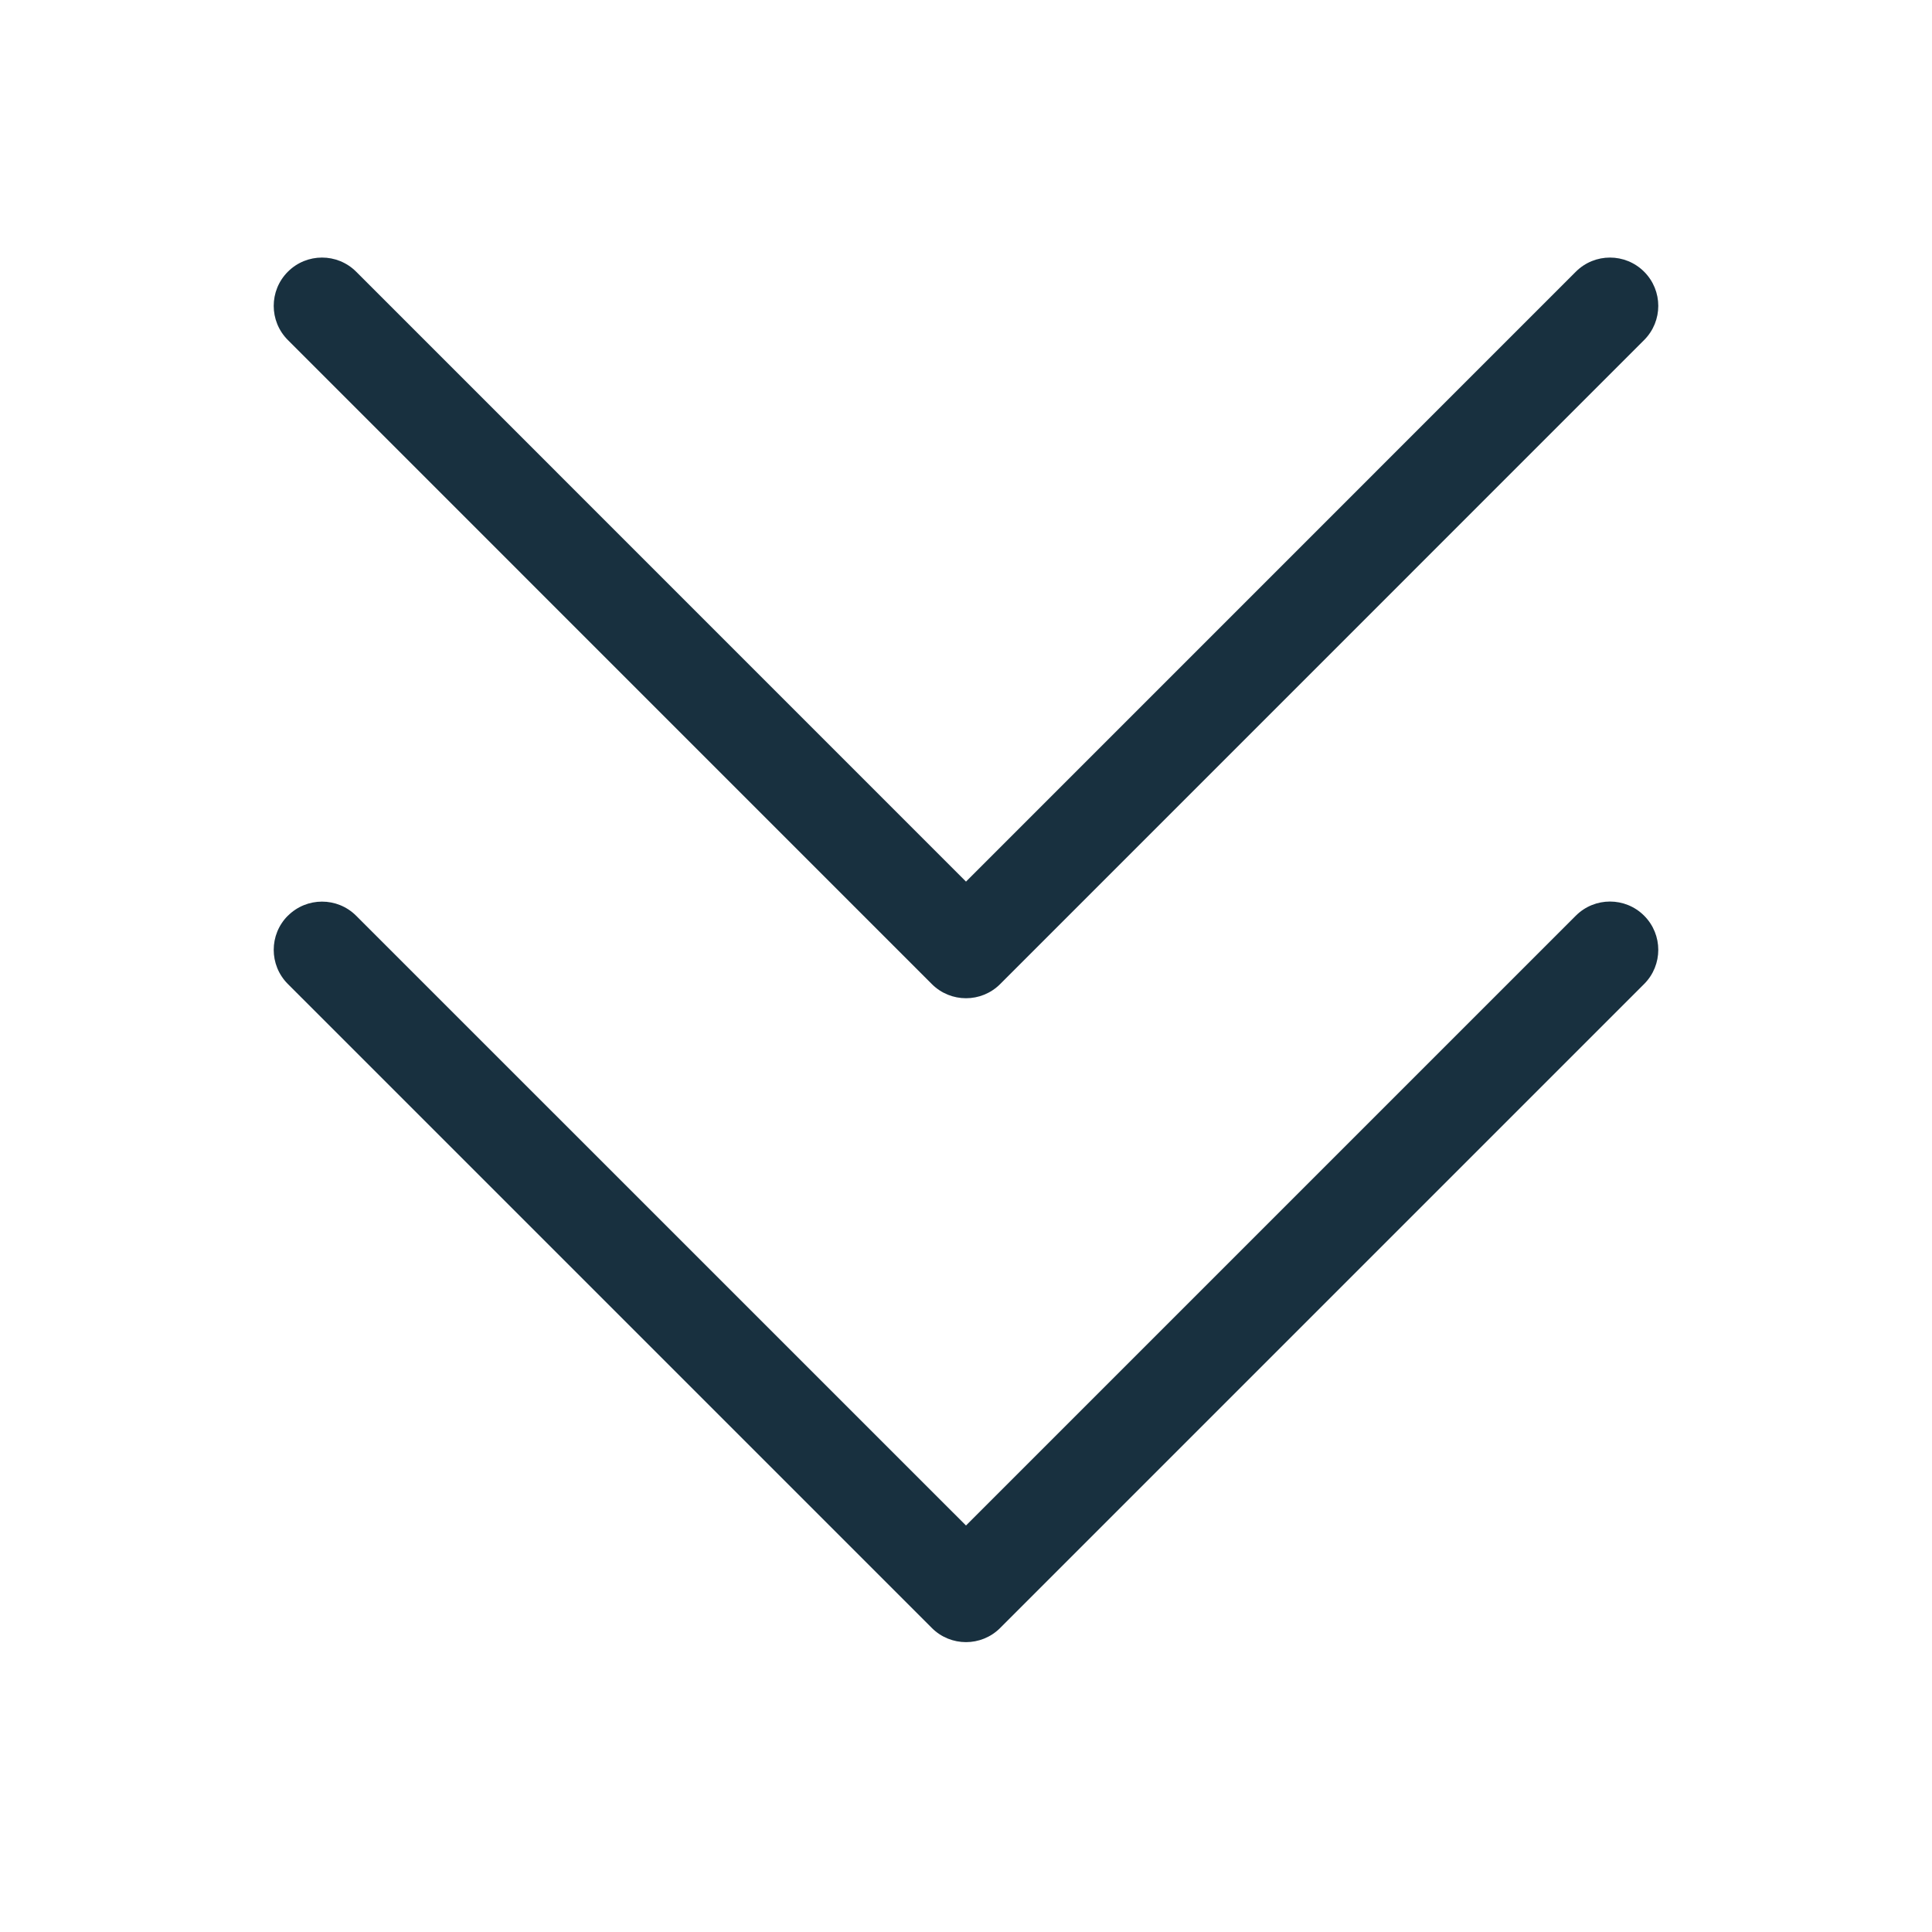
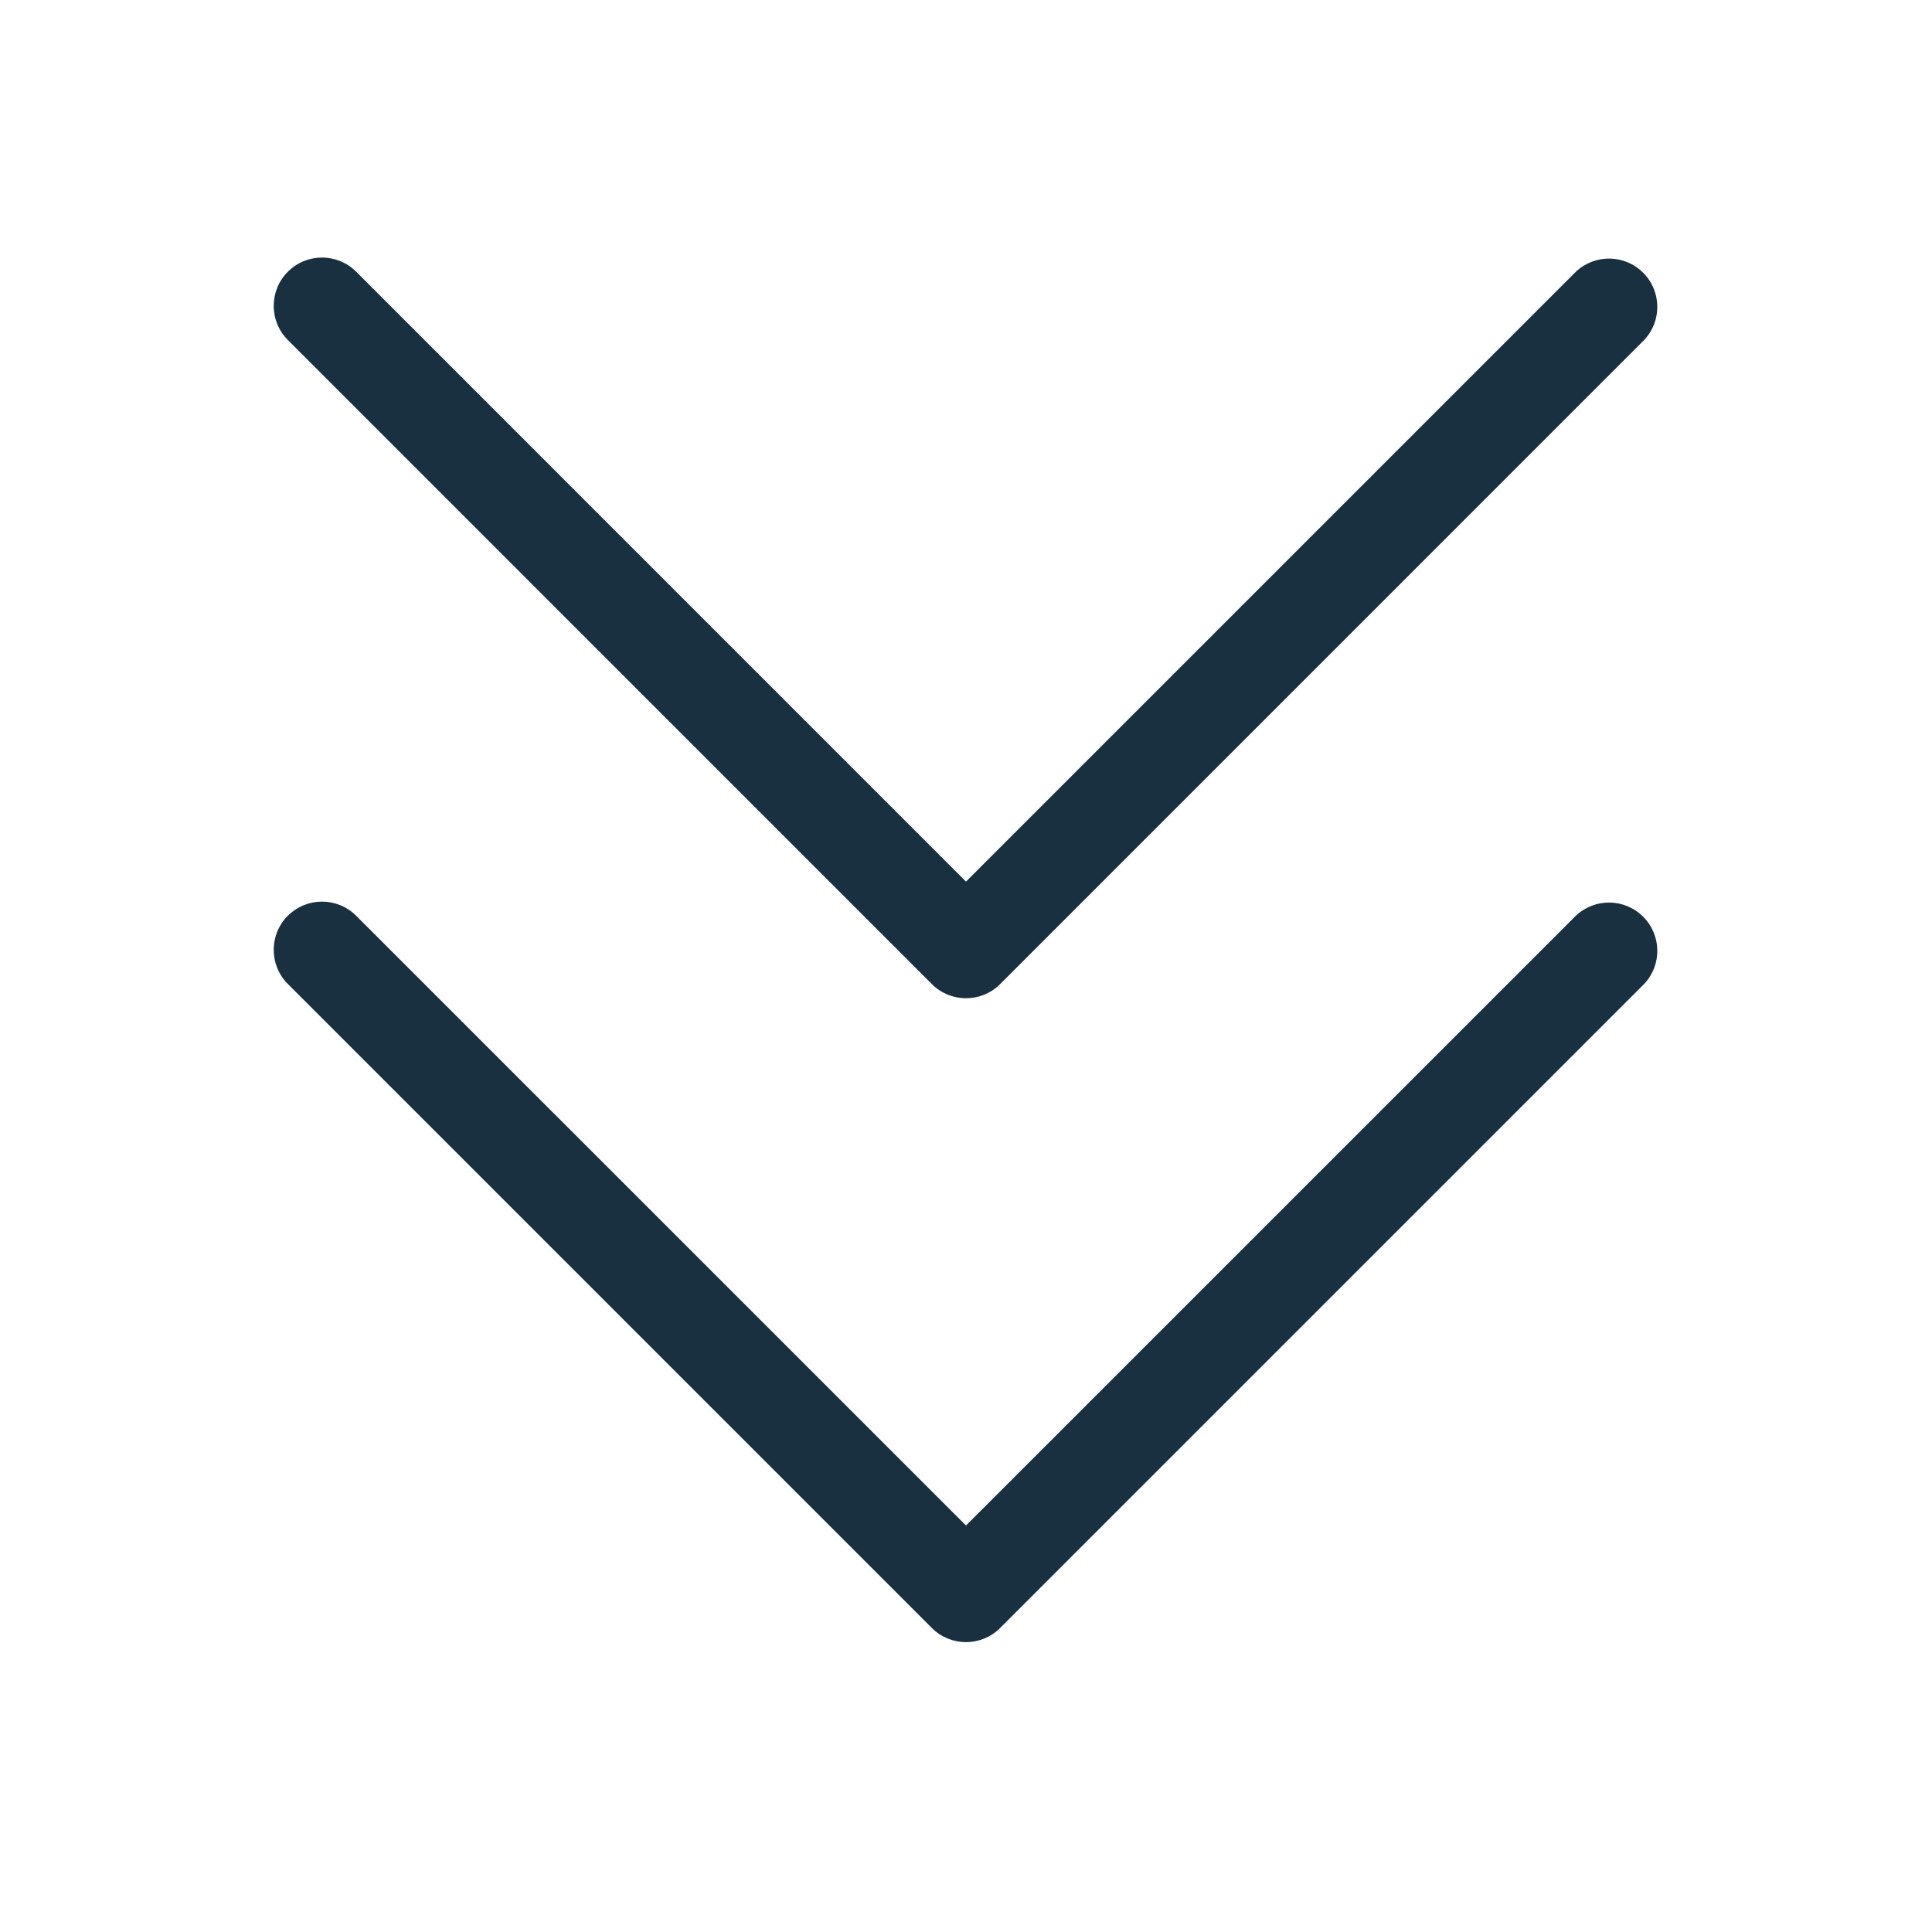
<svg width="25" height="25" viewBox="0 0 25 25" fill="none">
  <g id="decrease">
-     <path id="iconDefault" fill-rule="evenodd" clip-rule="evenodd" d="M3.725 3.516a.625.625 0 0 1 .884 0l7.891 7.892 7.891-7.892a.625.625 0 0 1 .884.884l-8.333 8.334a.625.625 0 0 1-.884 0L3.725 4.4a.625.625 0 0 1 0-.884Zm0 8.334a.625.625 0 0 1 .884 0l7.891 7.89 7.891-7.891a.625.625 0 0 1 .884.884l-8.333 8.333a.625.625 0 0 1-.884 0l-8.333-8.333a.625.625 0 0 1 0-.884Z" fill="#18303F" />
+     <path id="iconDefault" fill-rule="evenodd" clip-rule="evenodd" d="M3.725 3.516a.625.625 0 0 1 .884 0l7.891 7.892 7.892-7.892a.625.625 0 0 1 .883.884l-8.333 8.334a.625.625 0 0 1-.884 0L3.725 4.4a.625.625 0 0 1 0-.884Zm0 8.334a.625.625 0 0 1 .884 0L12.5 19.74l7.892-7.891a.625.625 0 0 1 .883.884l-8.333 8.333a.625.625 0 0 1-.884 0l-8.333-8.333a.625.625 0 0 1 0-.884Z" fill="#18303F" />
  </g>
</svg>
